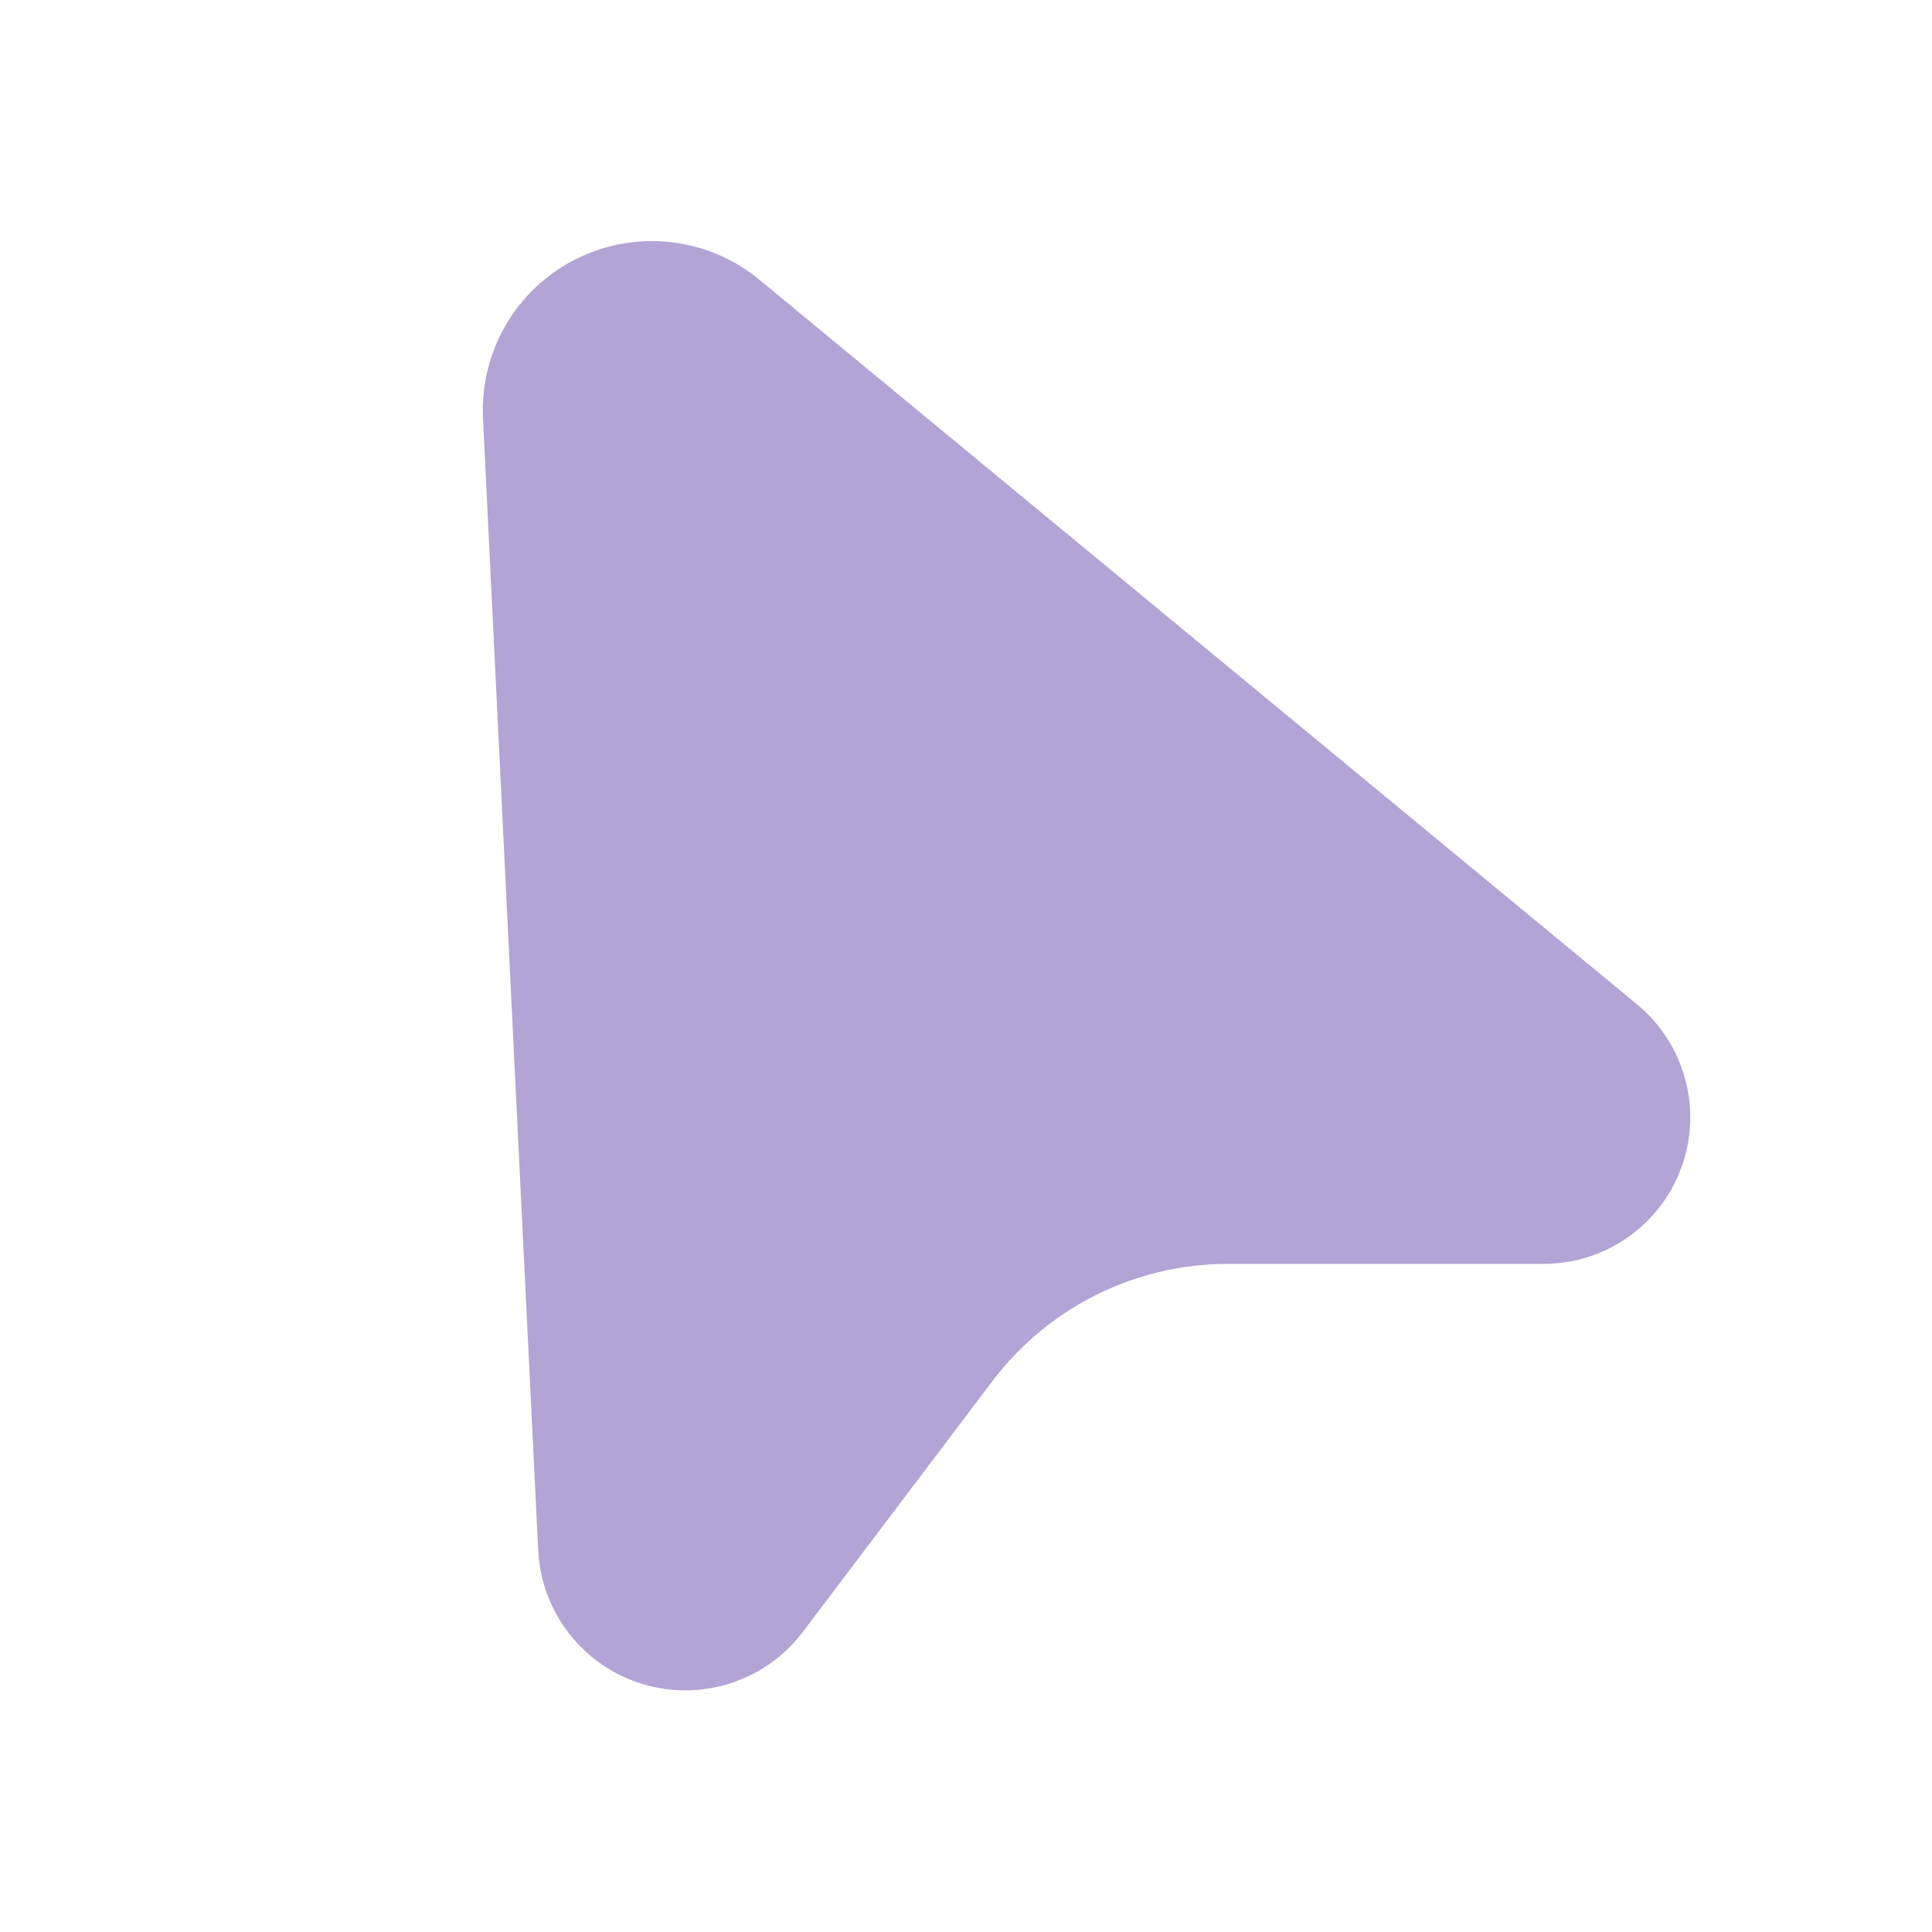
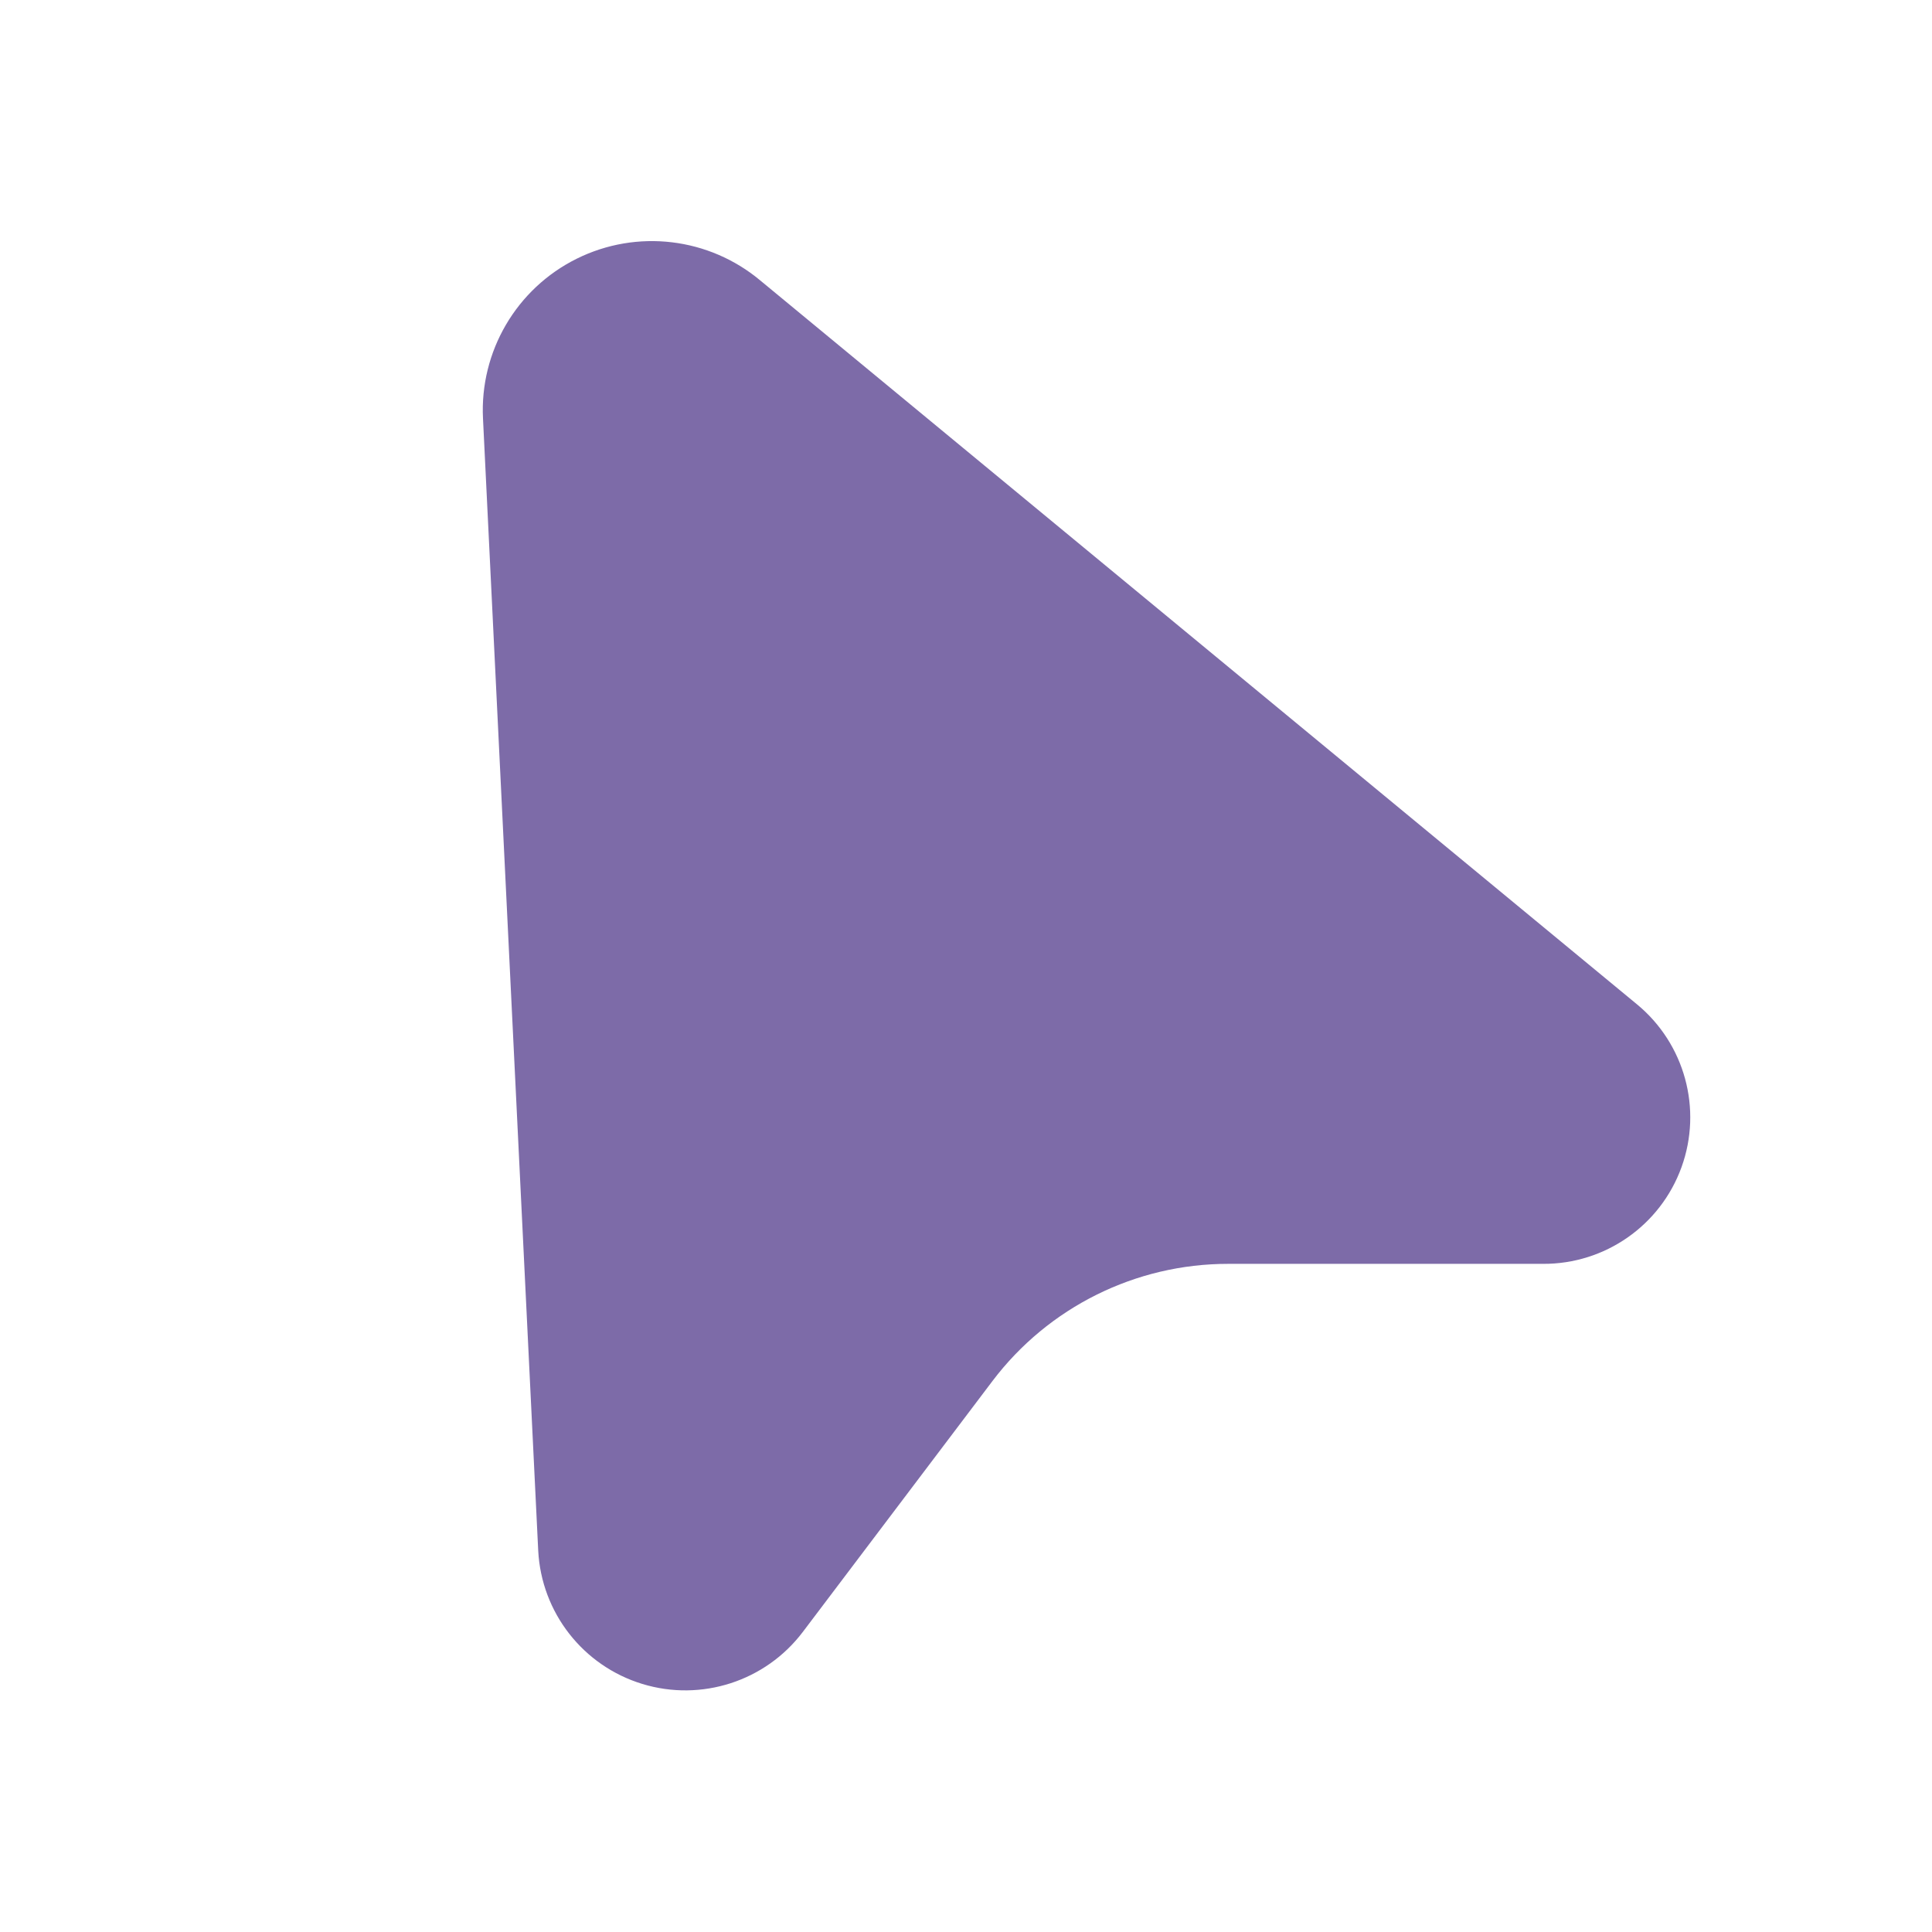
<svg xmlns="http://www.w3.org/2000/svg" width="16" height="16" viewBox="0 0 24 24" fill="none">
-   <path d="m9.448 3.487 10.887 8.989a1.82 1.82 0 0 1-1.168 3.224h-3.91a3.67 3.67 0 0 0-2.927 1.454l-2.356 3.117a1.83 1.83 0 0 1-3.288-1.007L6 5.2a2.1 2.1 0 0 1 3.448-1.713" fill="#b2a4d4" />
+   <path d="m9.448 3.487 10.887 8.989a1.82 1.82 0 0 1-1.168 3.224h-3.91a3.67 3.67 0 0 0-2.927 1.454l-2.356 3.117a1.83 1.83 0 0 1-3.288-1.007L6 5.2a2.1 2.1 0 0 1 3.448-1.713" fill="#7d6ba8" />
</svg>
